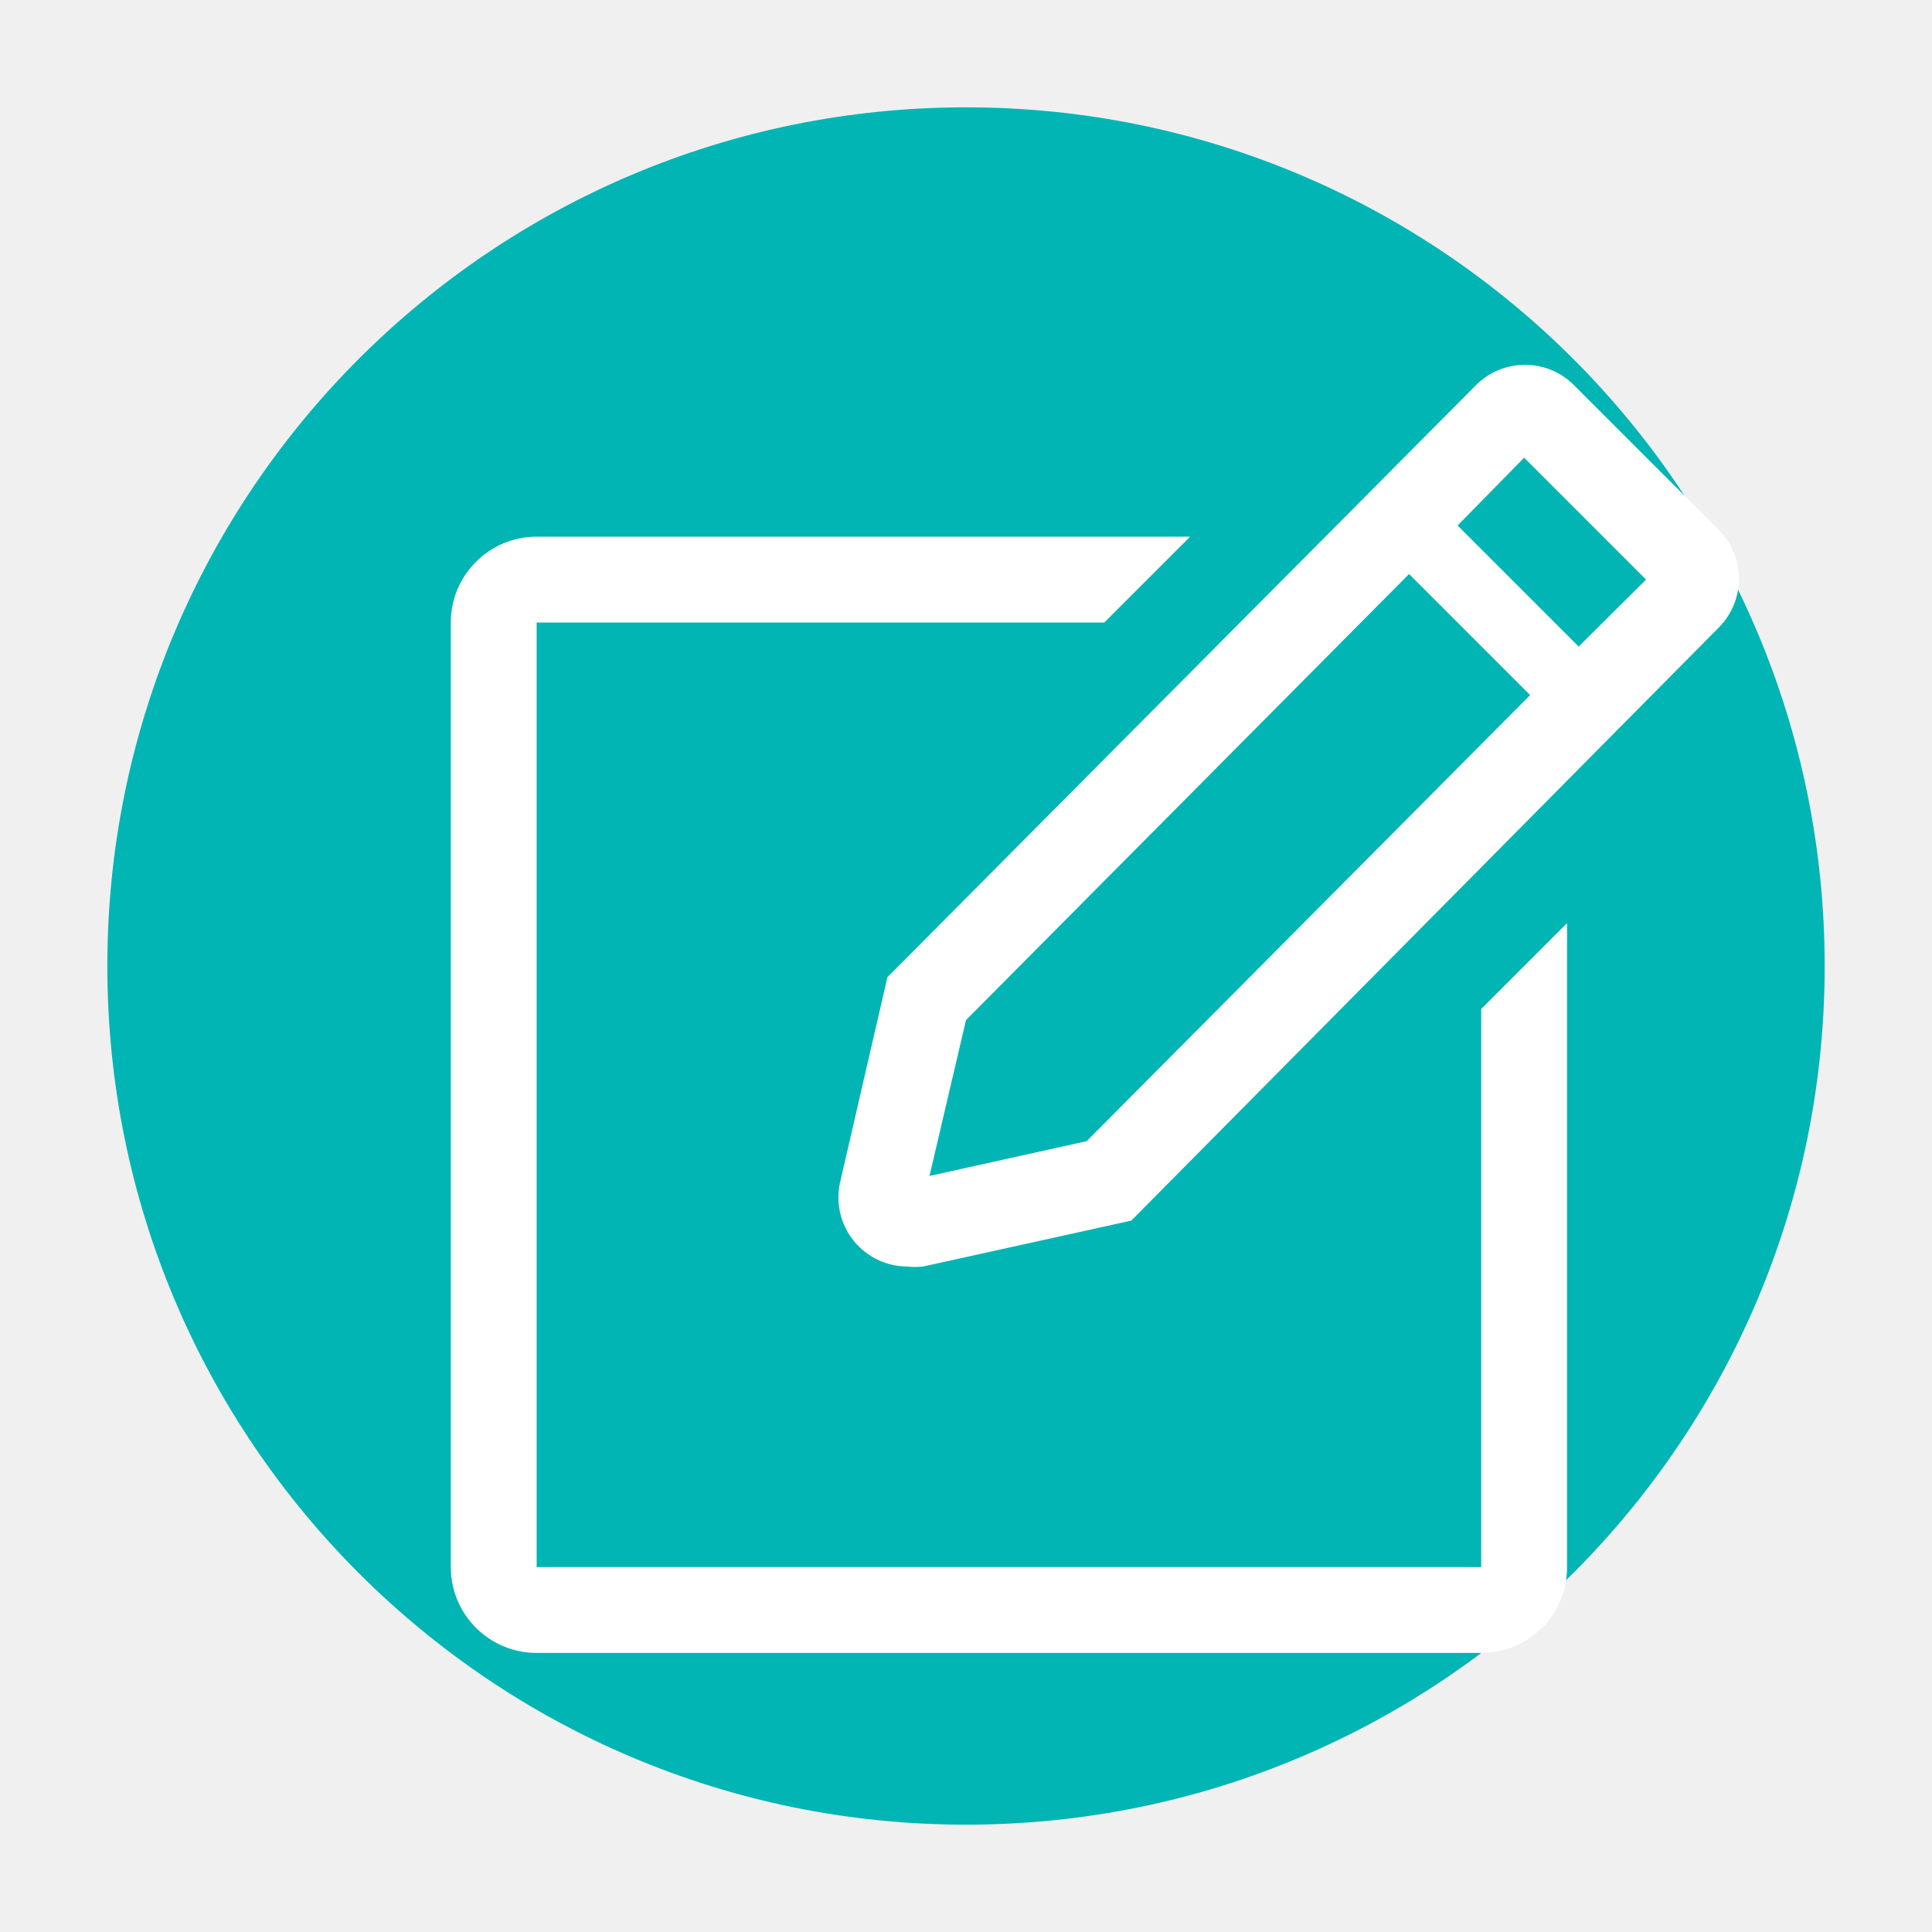
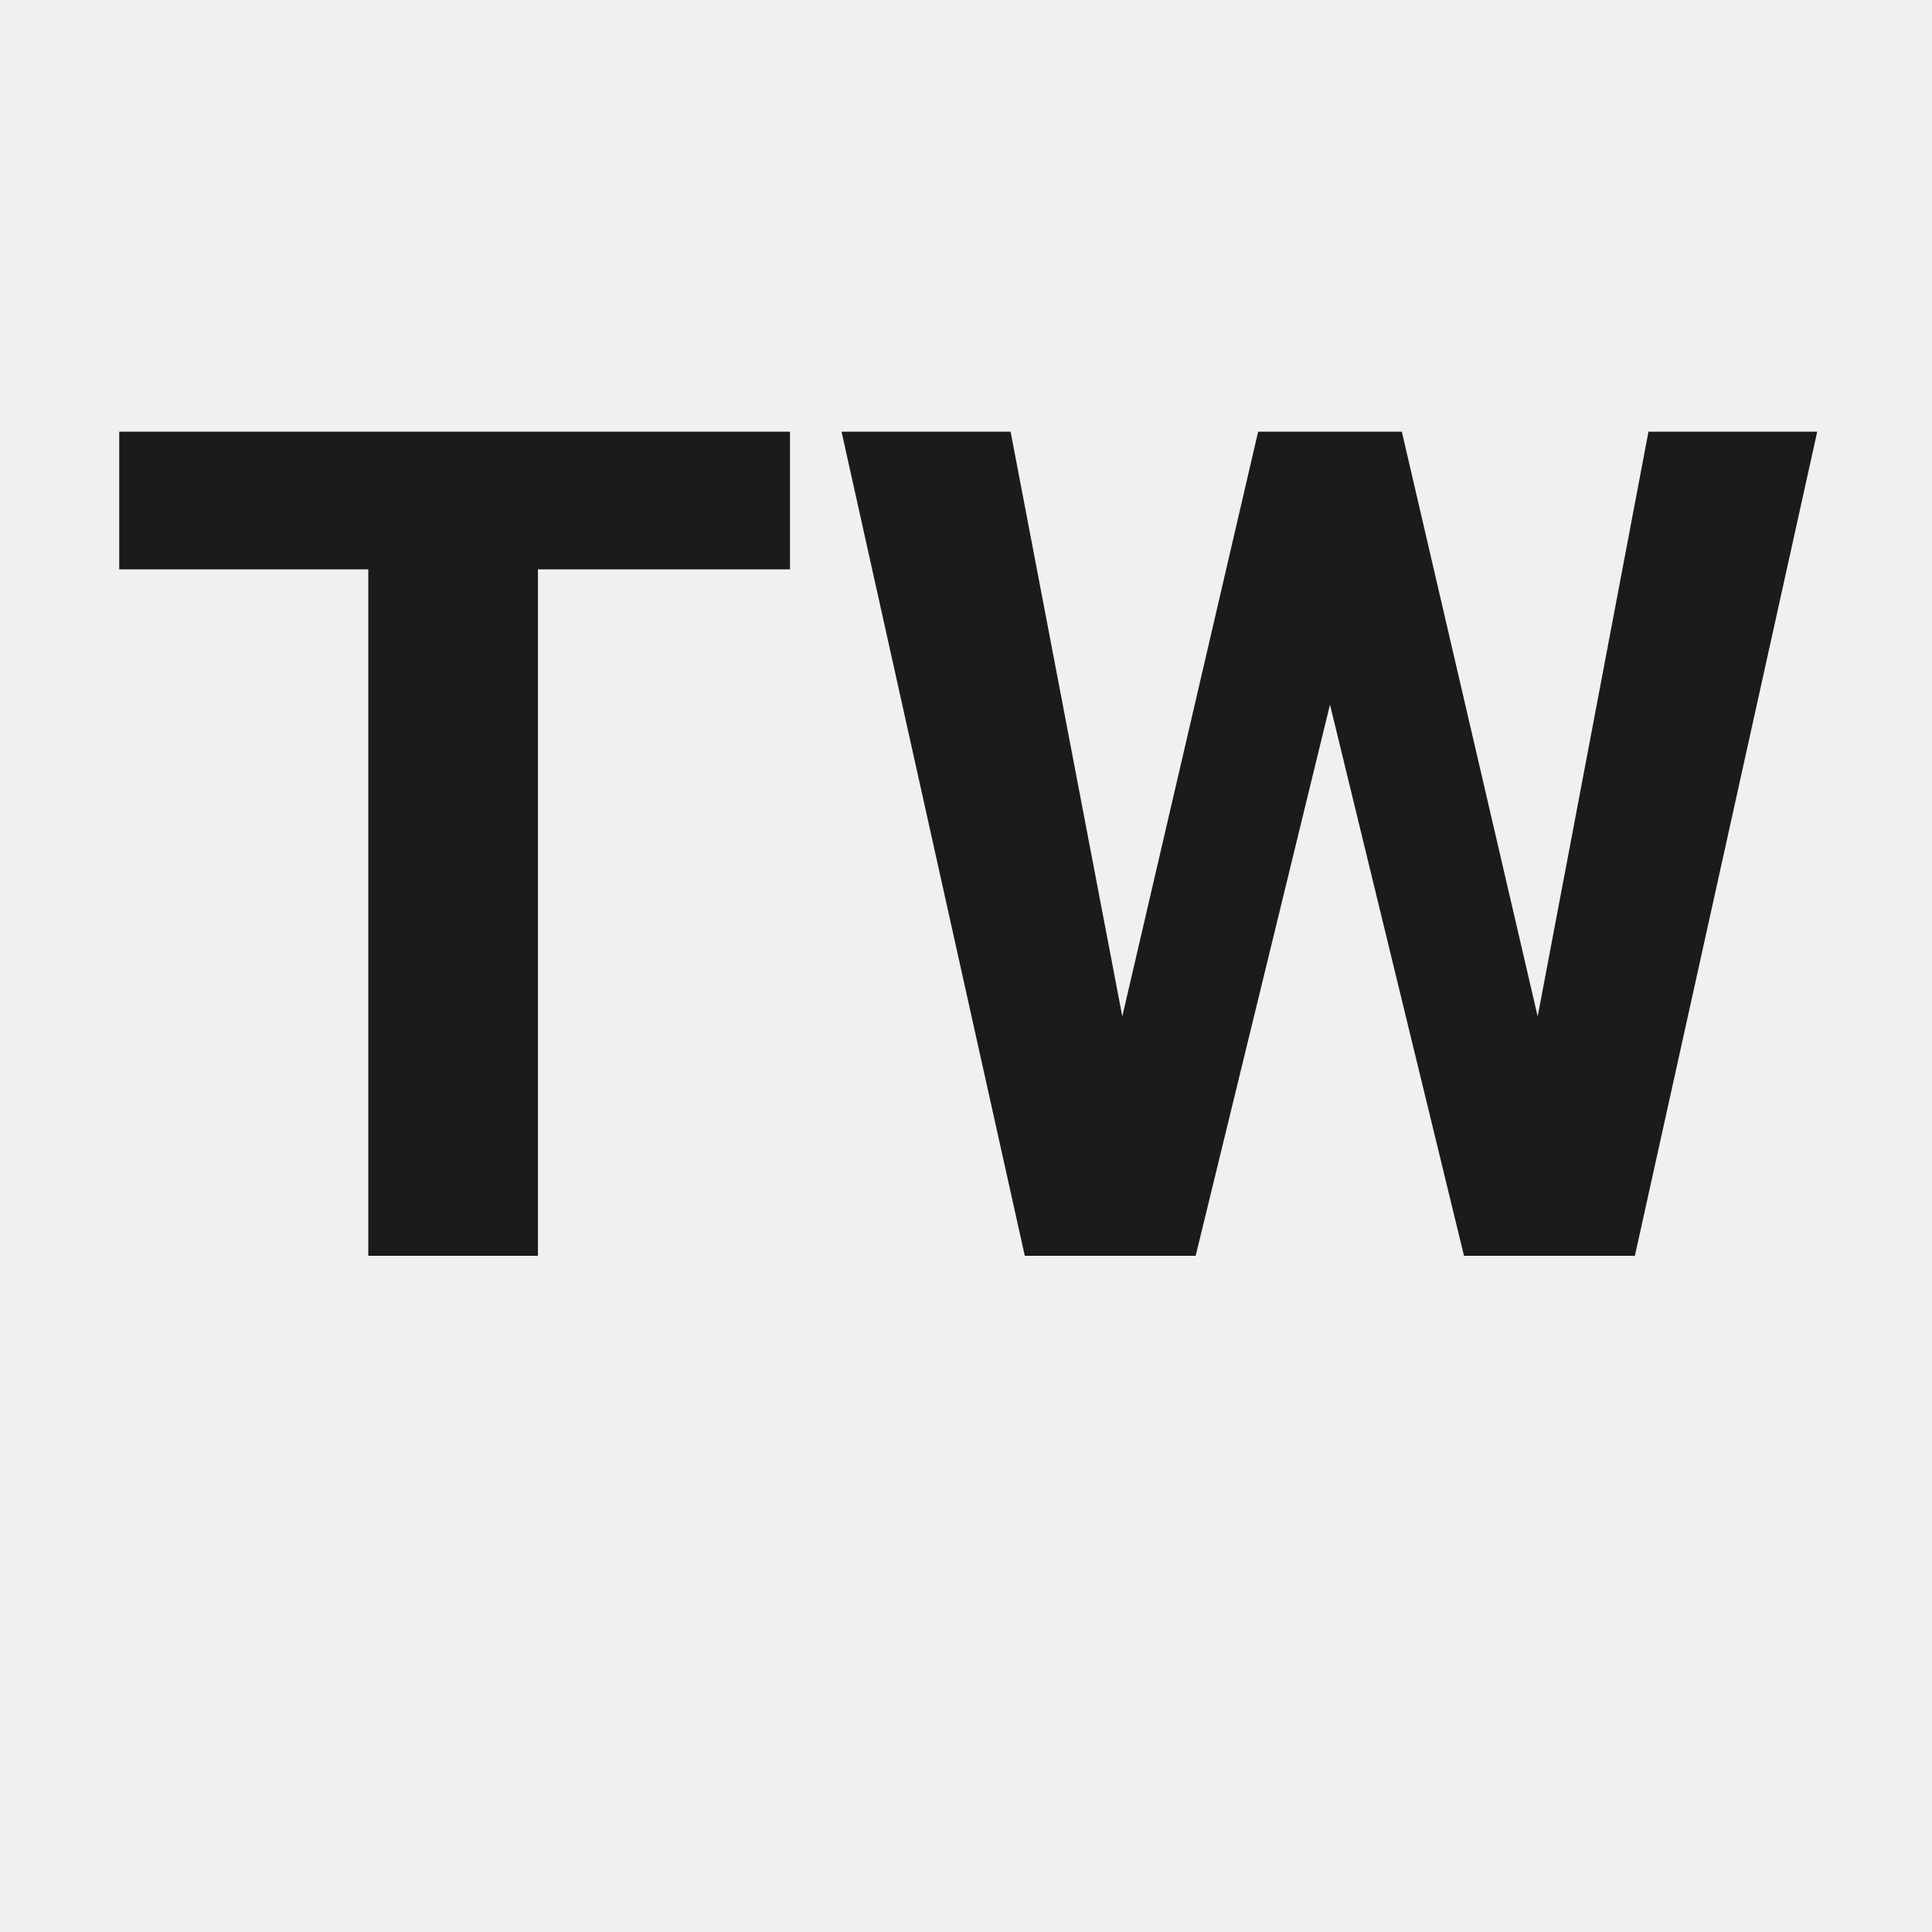
- <svg xmlns="http://www.w3.org/2000/svg" width="32" height="32" viewBox="0 0 36 36" version="1.1">
-   <g transform="translate(2, 2)">
-     <circle cx="16" cy="16" r="16" fill="#00B5B4" />
-     <g transform="scale(0.8) translate(4, 4)" fill="white">
-       <path d="M28,30H6V8H19.22l2-2H6A2,2,0,0,0,4,8V30a2,2,0,0,0,2,2H28a2,2,0,0,0,2-2V15l-2,2Z" />
-       <path d="M33.53,5.84,30.16,2.47a1.61,1.61,0,0,0-2.28,0L14.17,16.26l-1.11,4.81A1.61,1.61,0,0,0,14.63,23,1.69,1.69,0,0,0,15,23l4.85-1.07L33.53,8.12A1.61,1.61,0,0,0,33.53,5.84ZM18.81,20.08l-3.66.81L16,17.26,26.32,6.87l2.82,2.82ZM30.27,8.56,27.45,5.74,29,4.16,31.84,7Z" />
-     </g>
-   </g>
+ <svg xmlns="http://www.w3.org/2000/svg" viewBox="0 0 100 100">
+   <style>
+     .letter {
+       font-family: -apple-system, BlinkMacSystemFont, 'Segoe UI', Roboto, Helvetica, Arial, sans-serif;
+       font-weight: 700;
+       font-size: 60px;
+       fill: #1B1B1B;
+     }
+   </style>
+   <text x="50" y="65" class="letter" text-anchor="middle">TW</text>
</svg>
